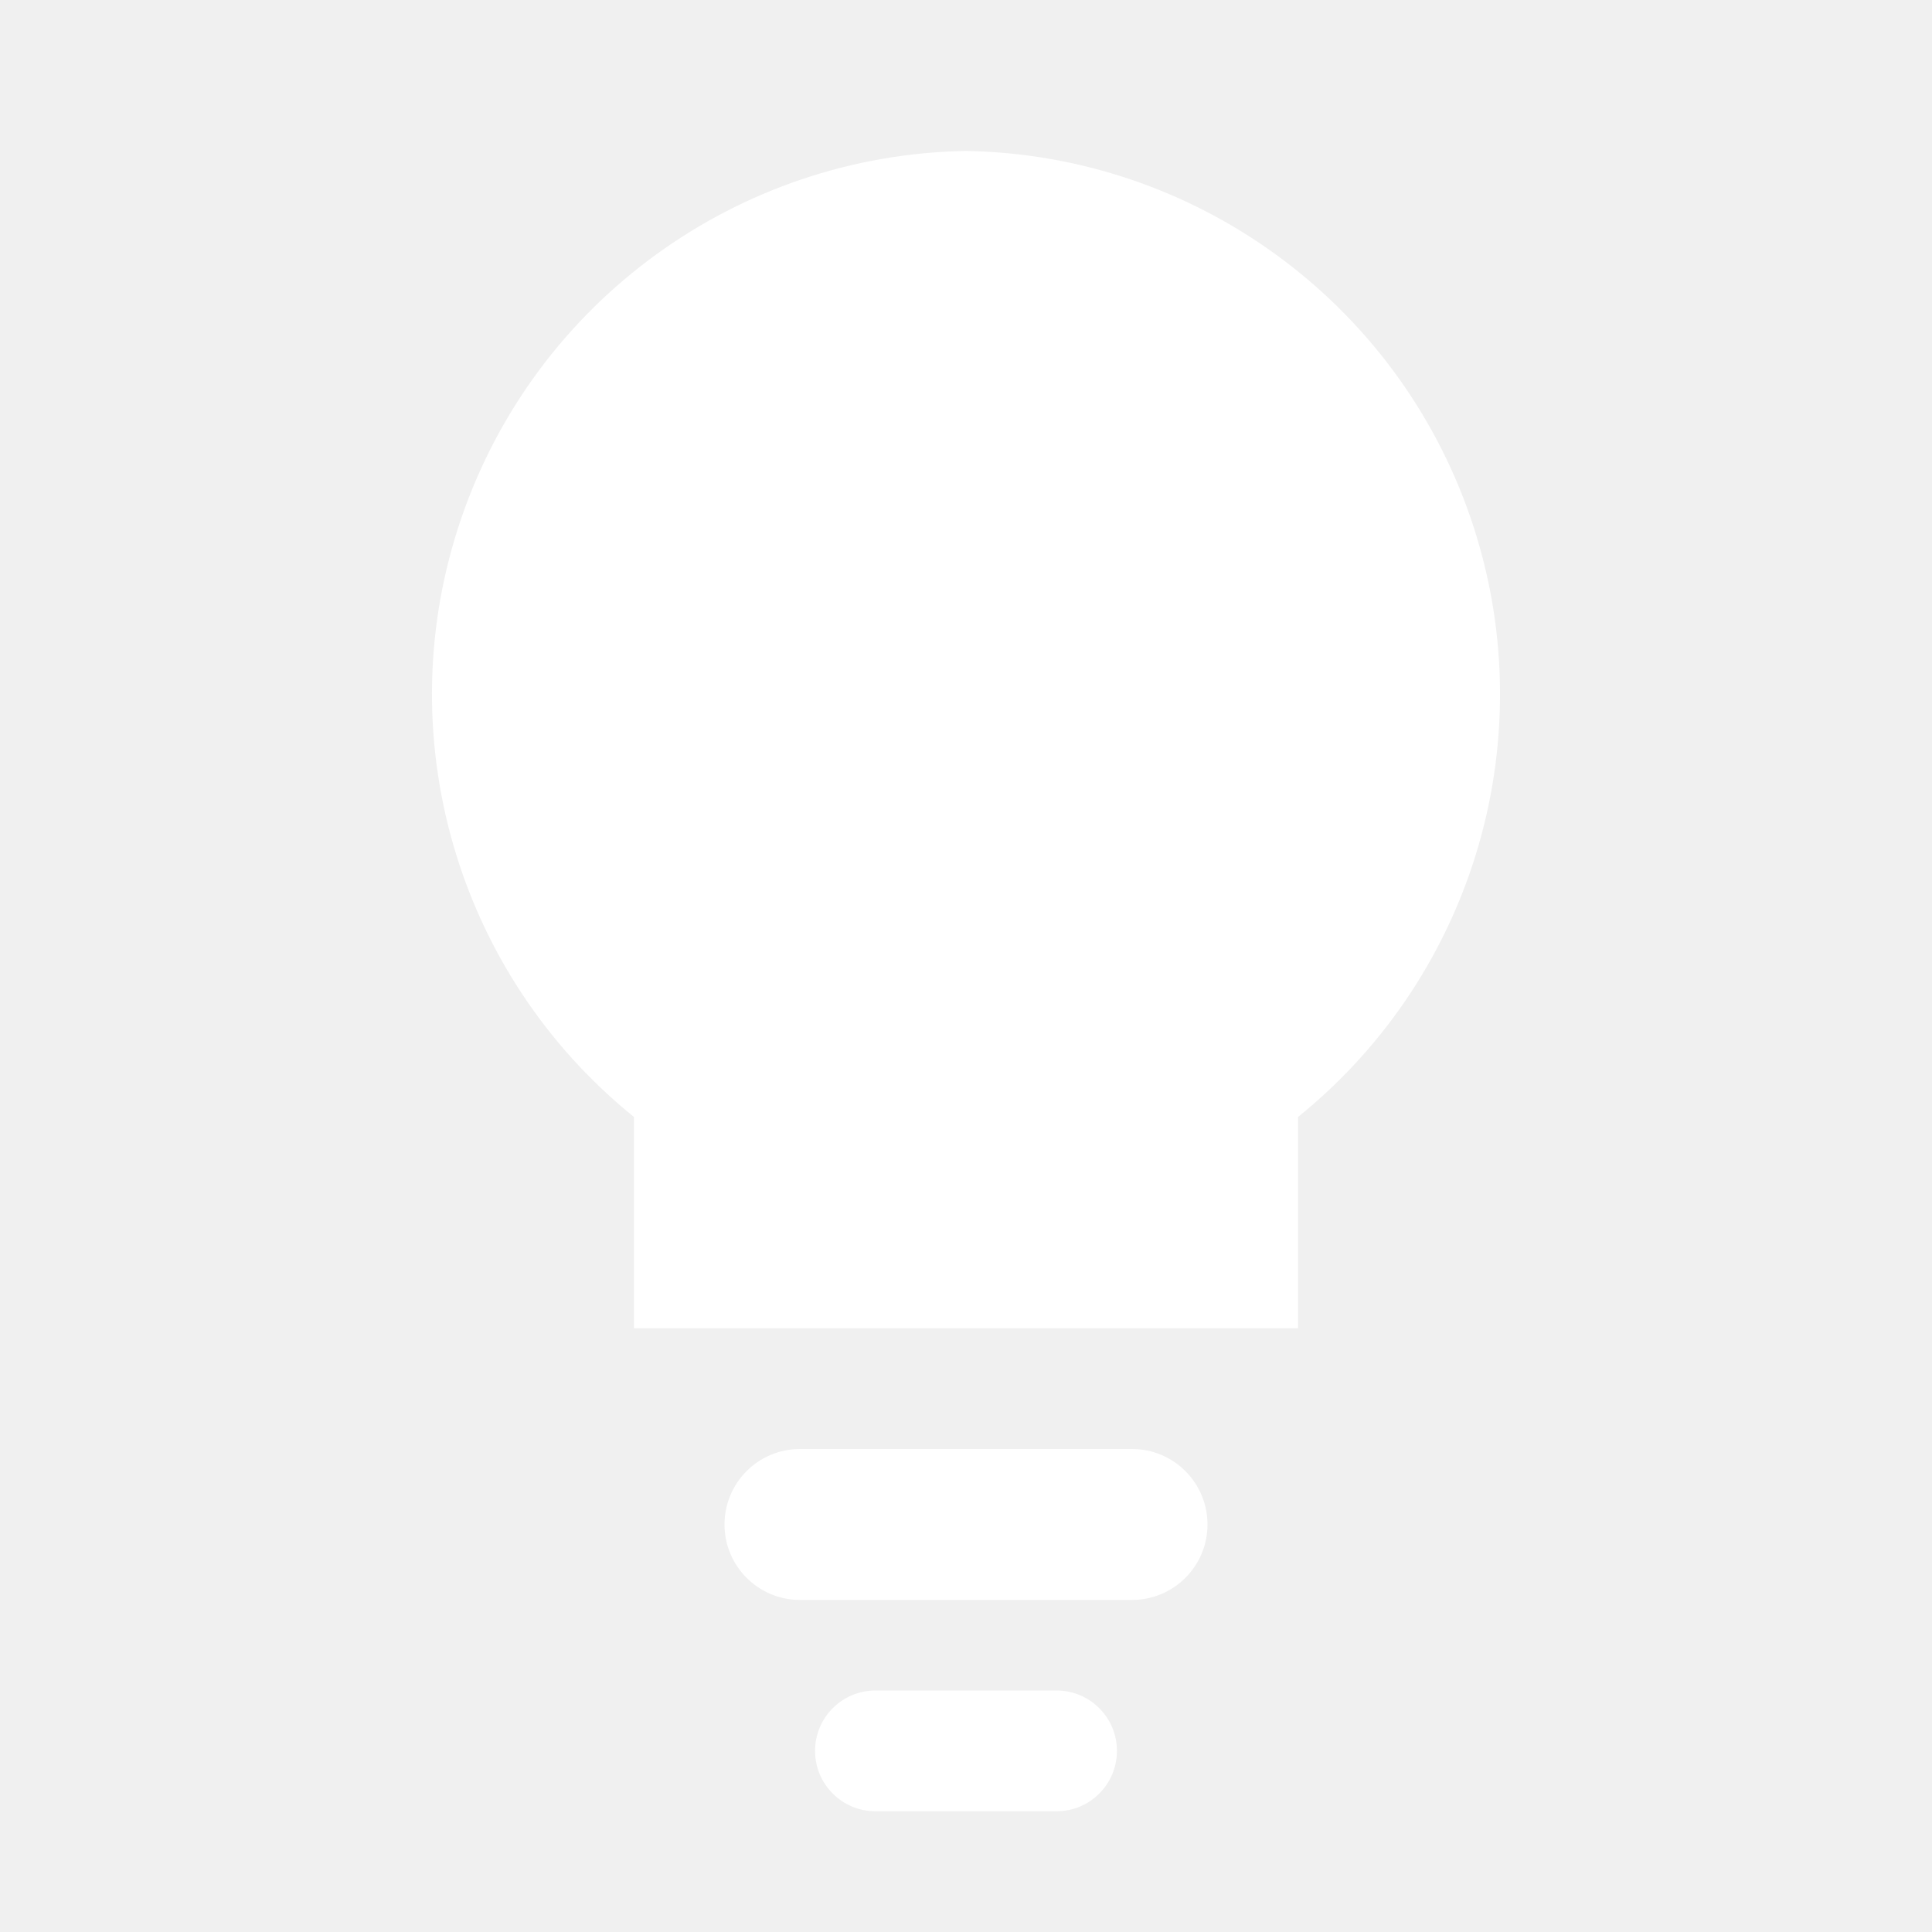
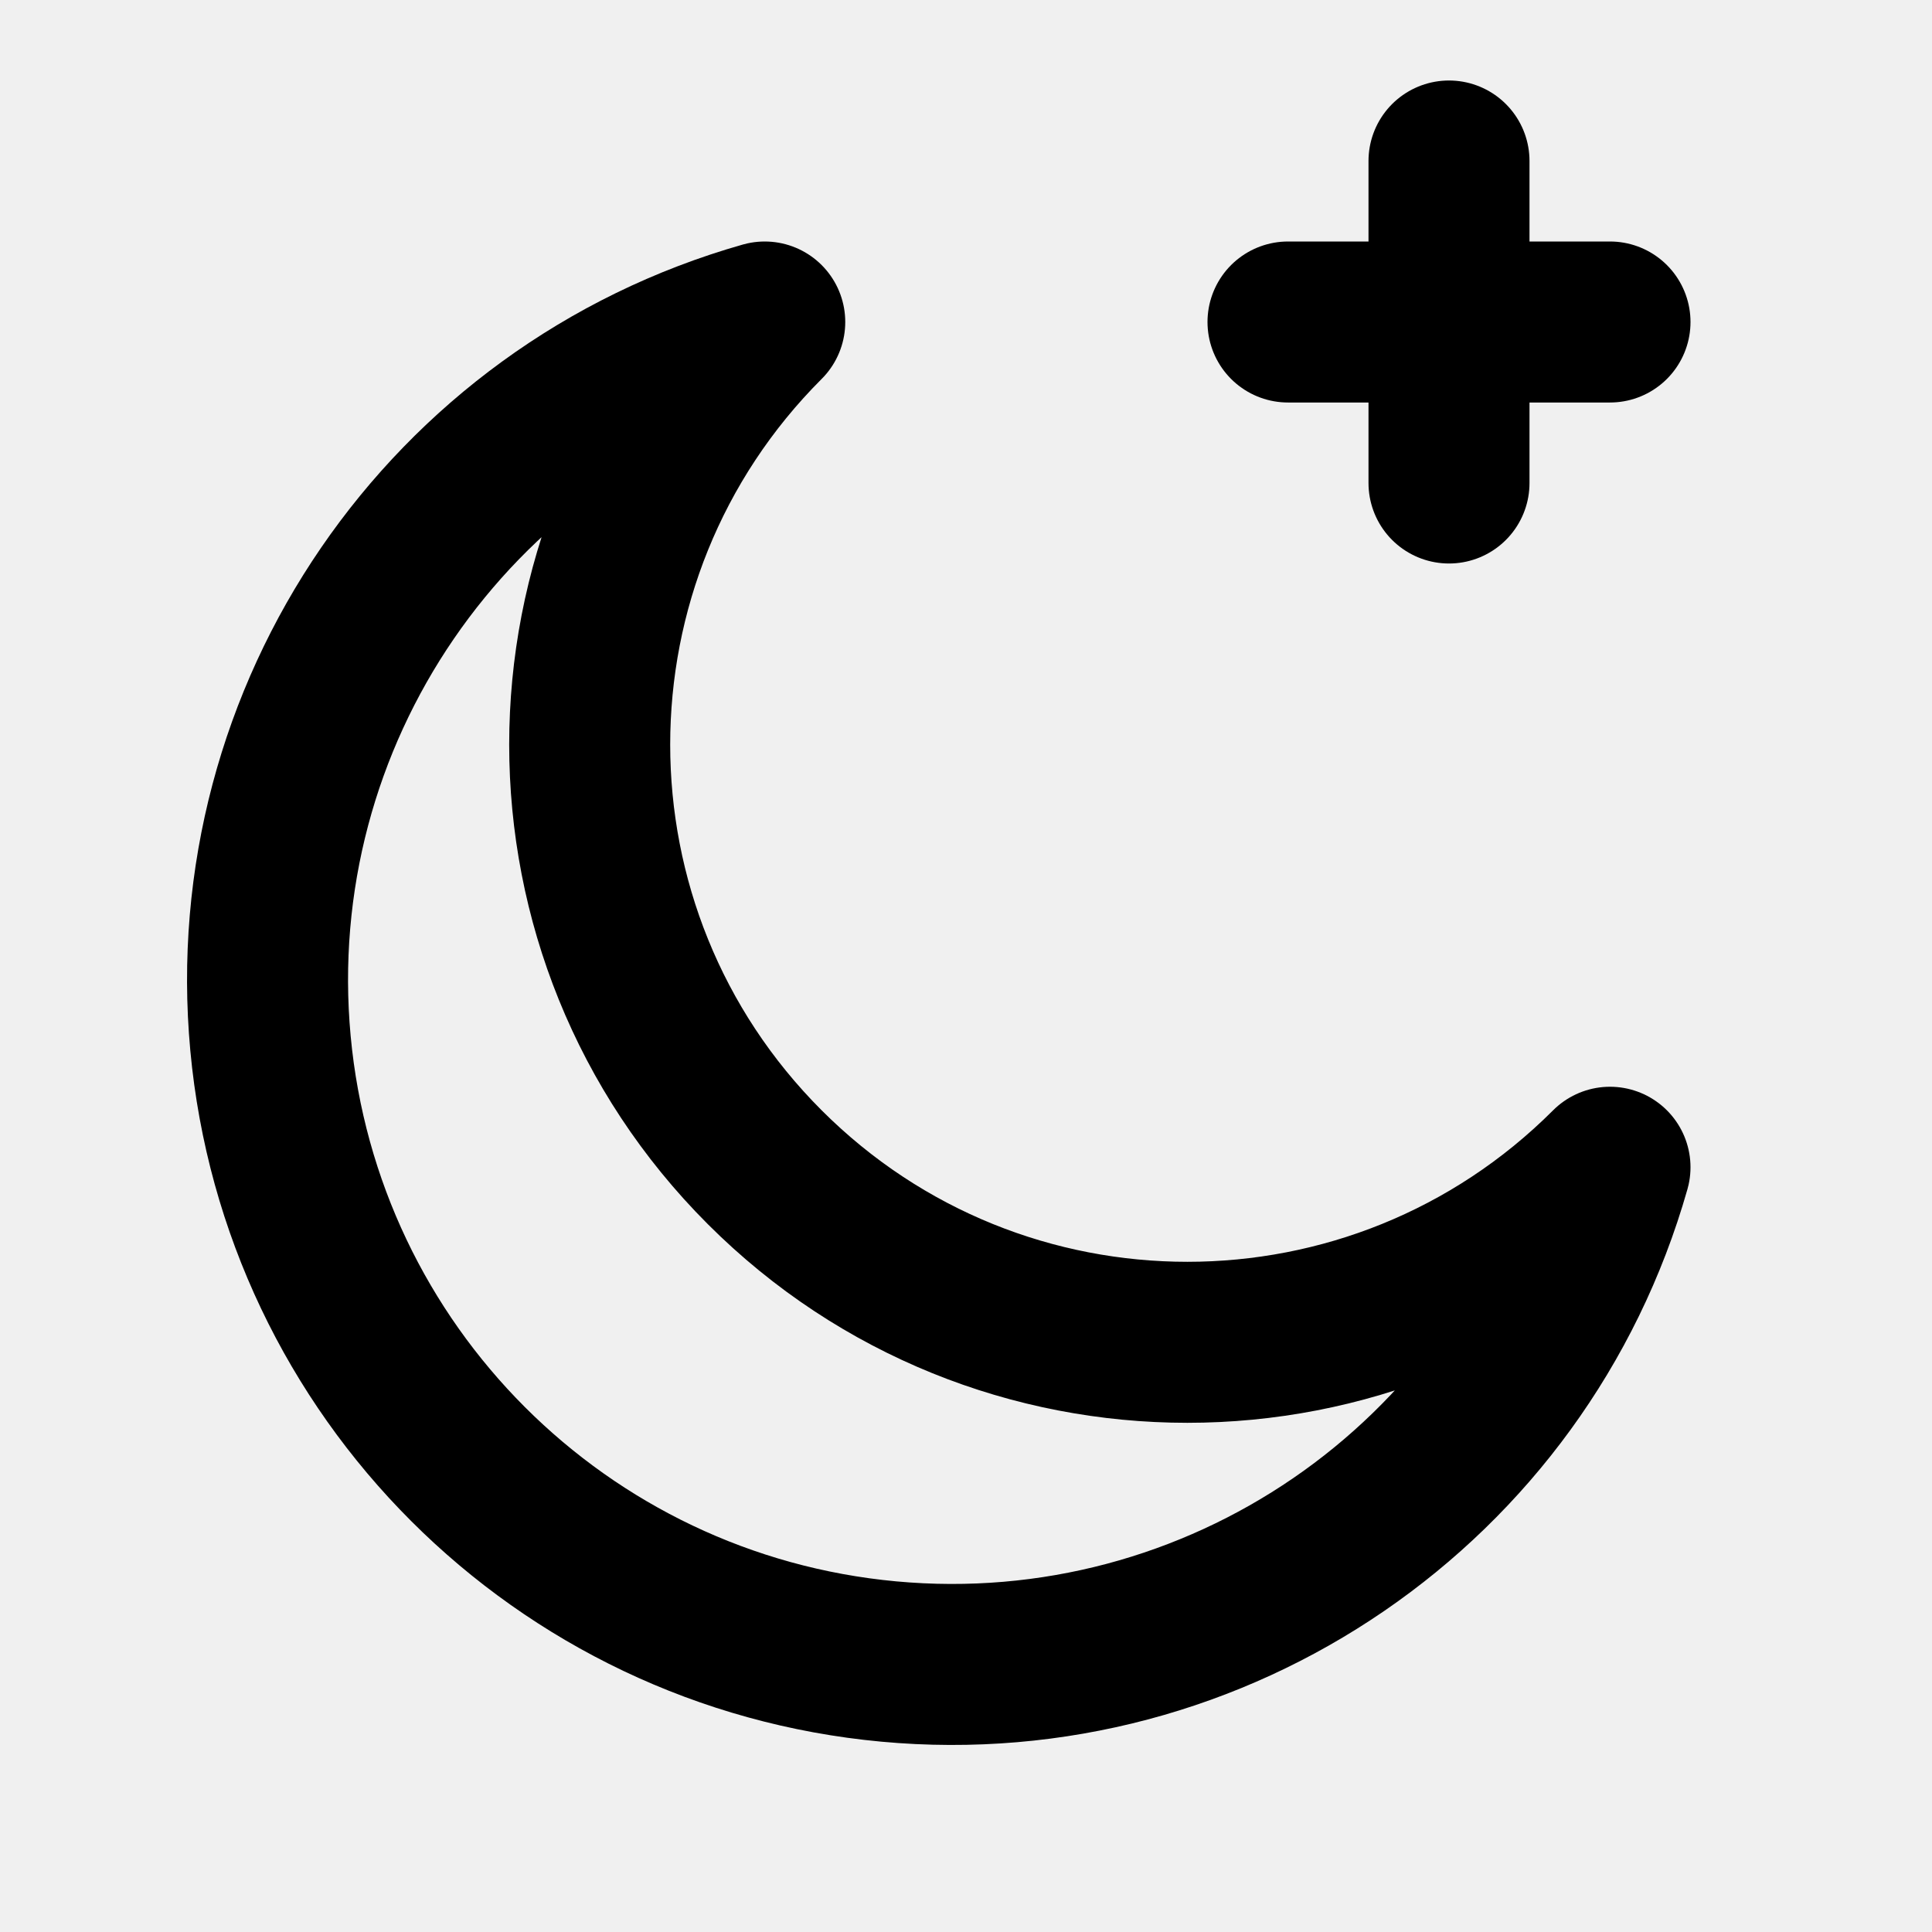
- <svg xmlns="http://www.w3.org/2000/svg" width="40" height="40" viewBox="0 0 64 64">
-   <path d="M32 5 A 18 18 0 0 0 21 37 L21 44 L43 44 L43 37 A 18 18 0 0 0 32 5 Z" fill="#fff" />
-   <rect x="24" y="48" width="16" height="5" rx="2.5" fill="#fff" />
-   <rect x="27" y="56" width="10" height="4" rx="2" fill="#fff" />
+ <svg xmlns="http://www.w3.org/2000/svg" viewBox="0 0 24 24" fill="none" stroke="currentColor" stroke-width="2" stroke-linecap="round" stroke-linejoin="round">
+   <path d="M20 14.5A8.5 8.5 0 1 1 9.5 4 6.5 6.5 0 0 0 20 14.5z" />
+   <path d="M18 2v4M16 4h4" />
</svg>
